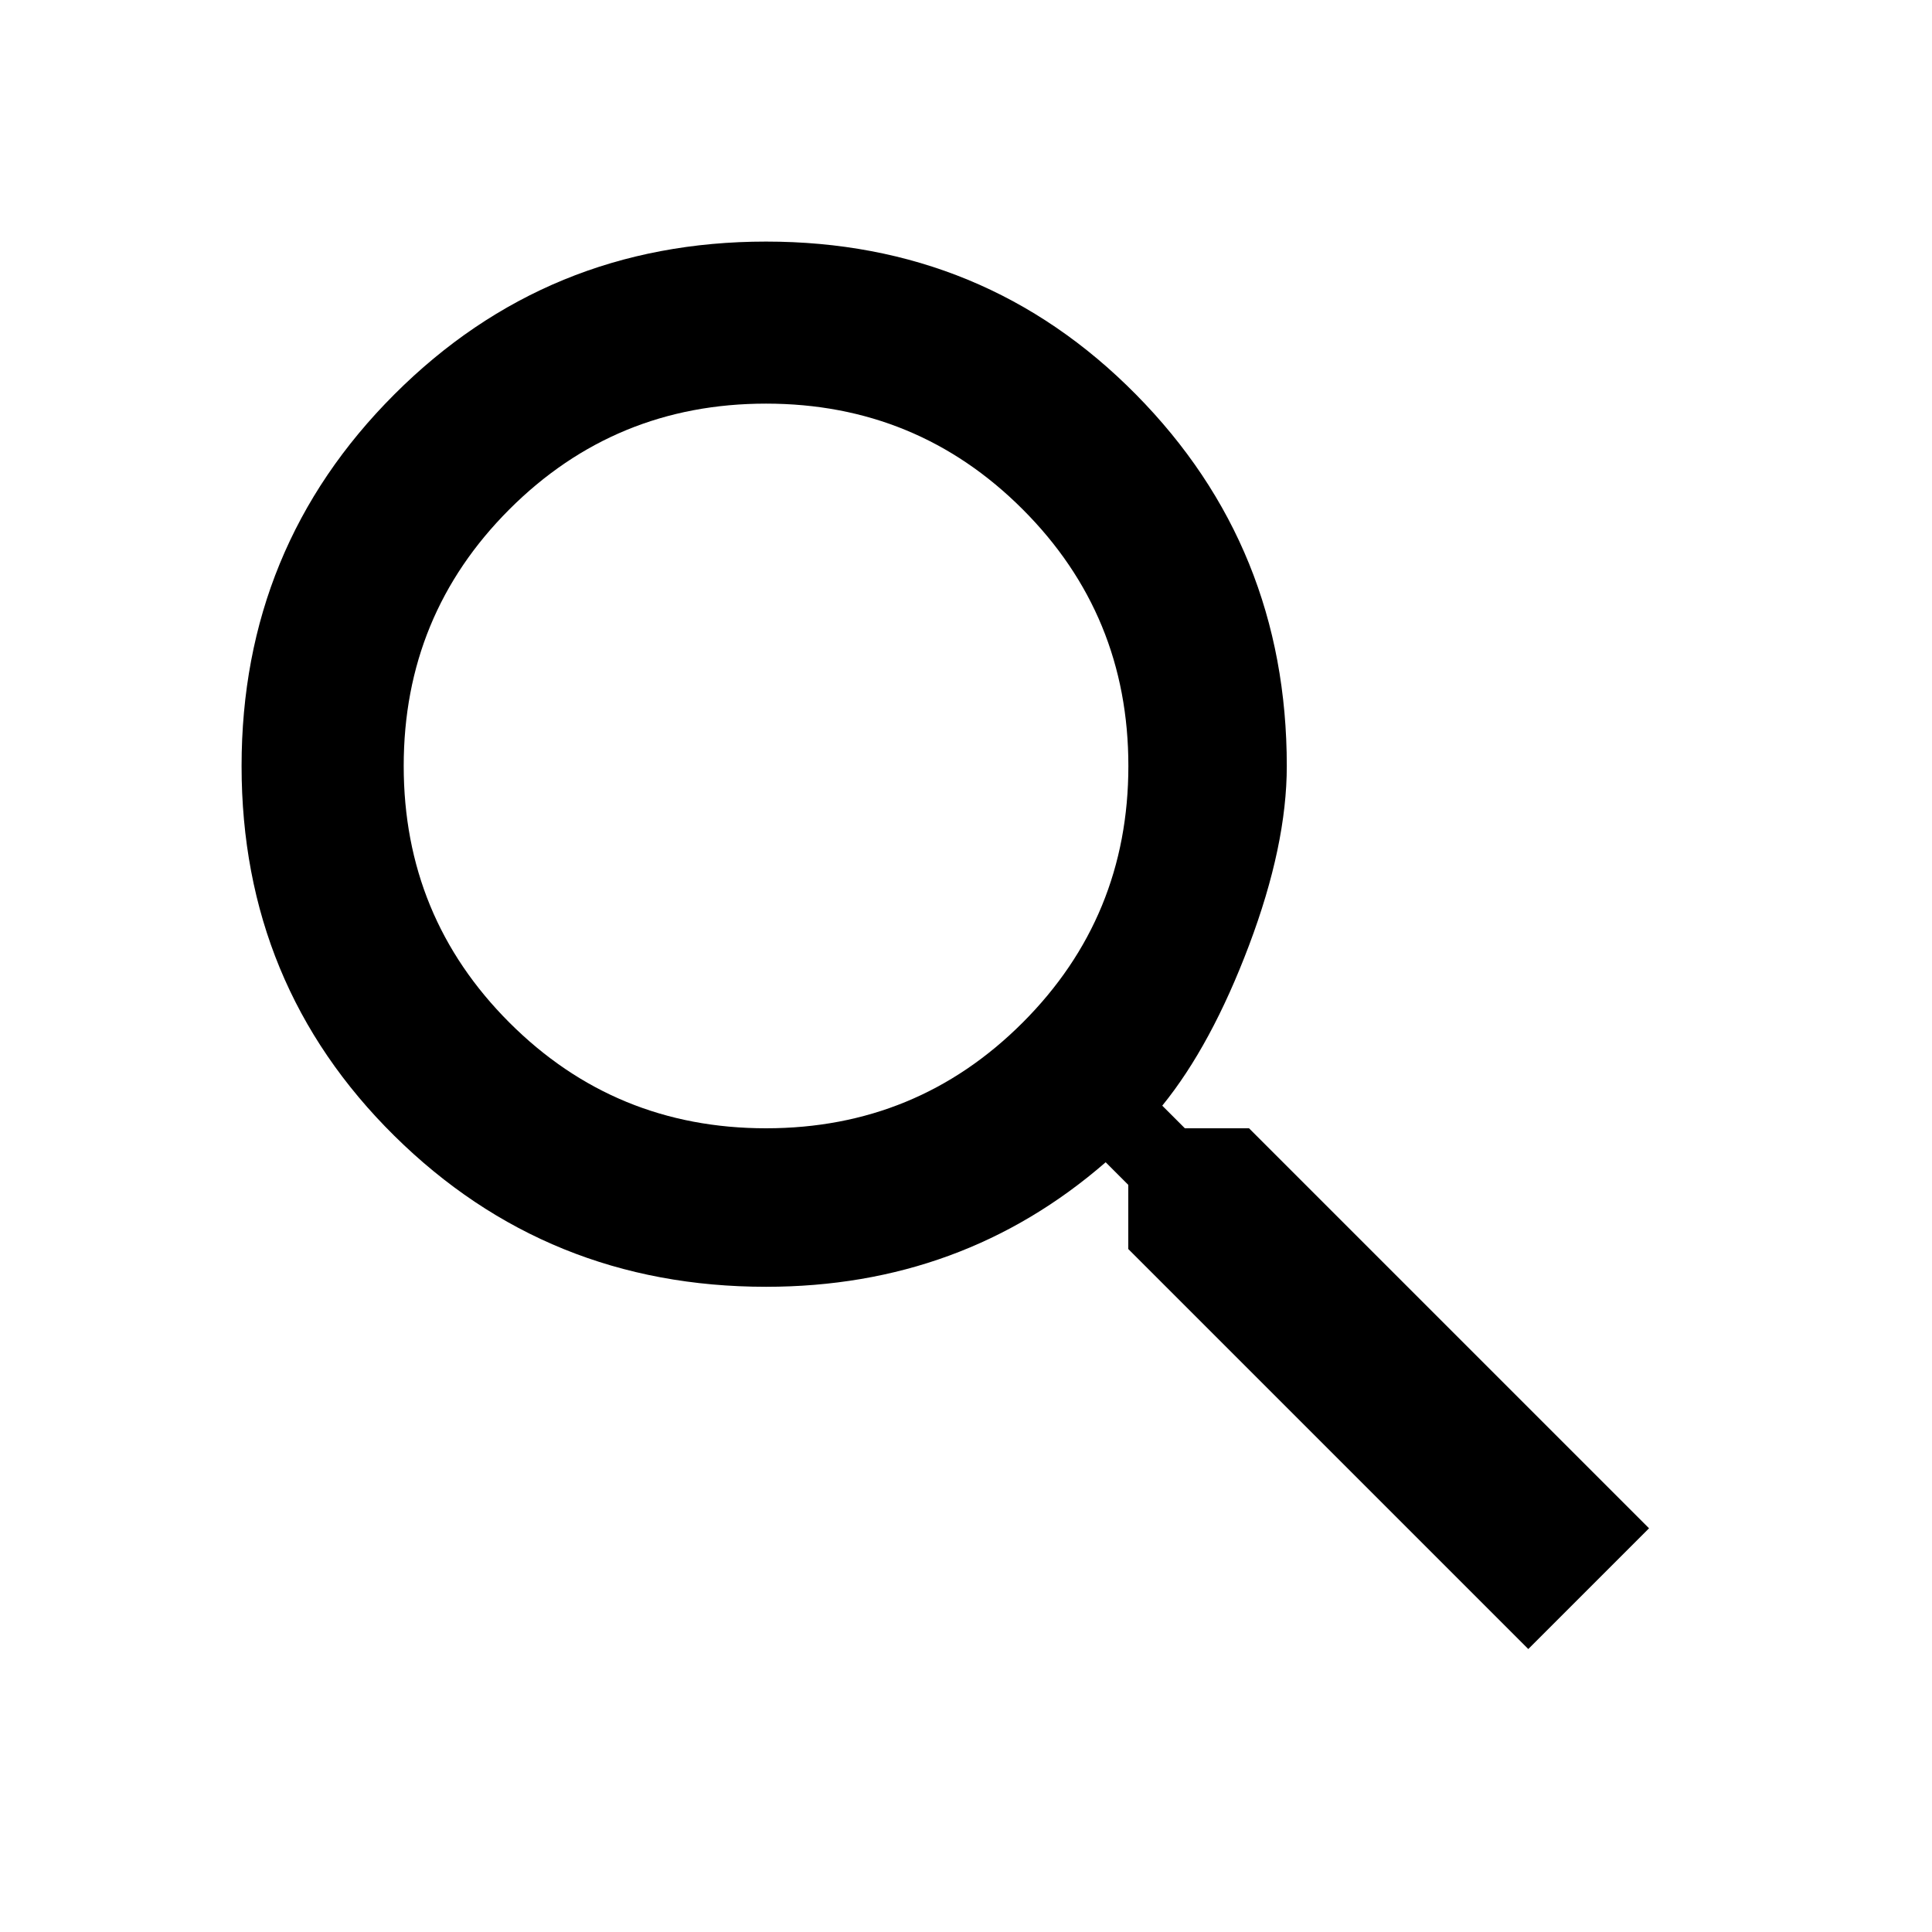
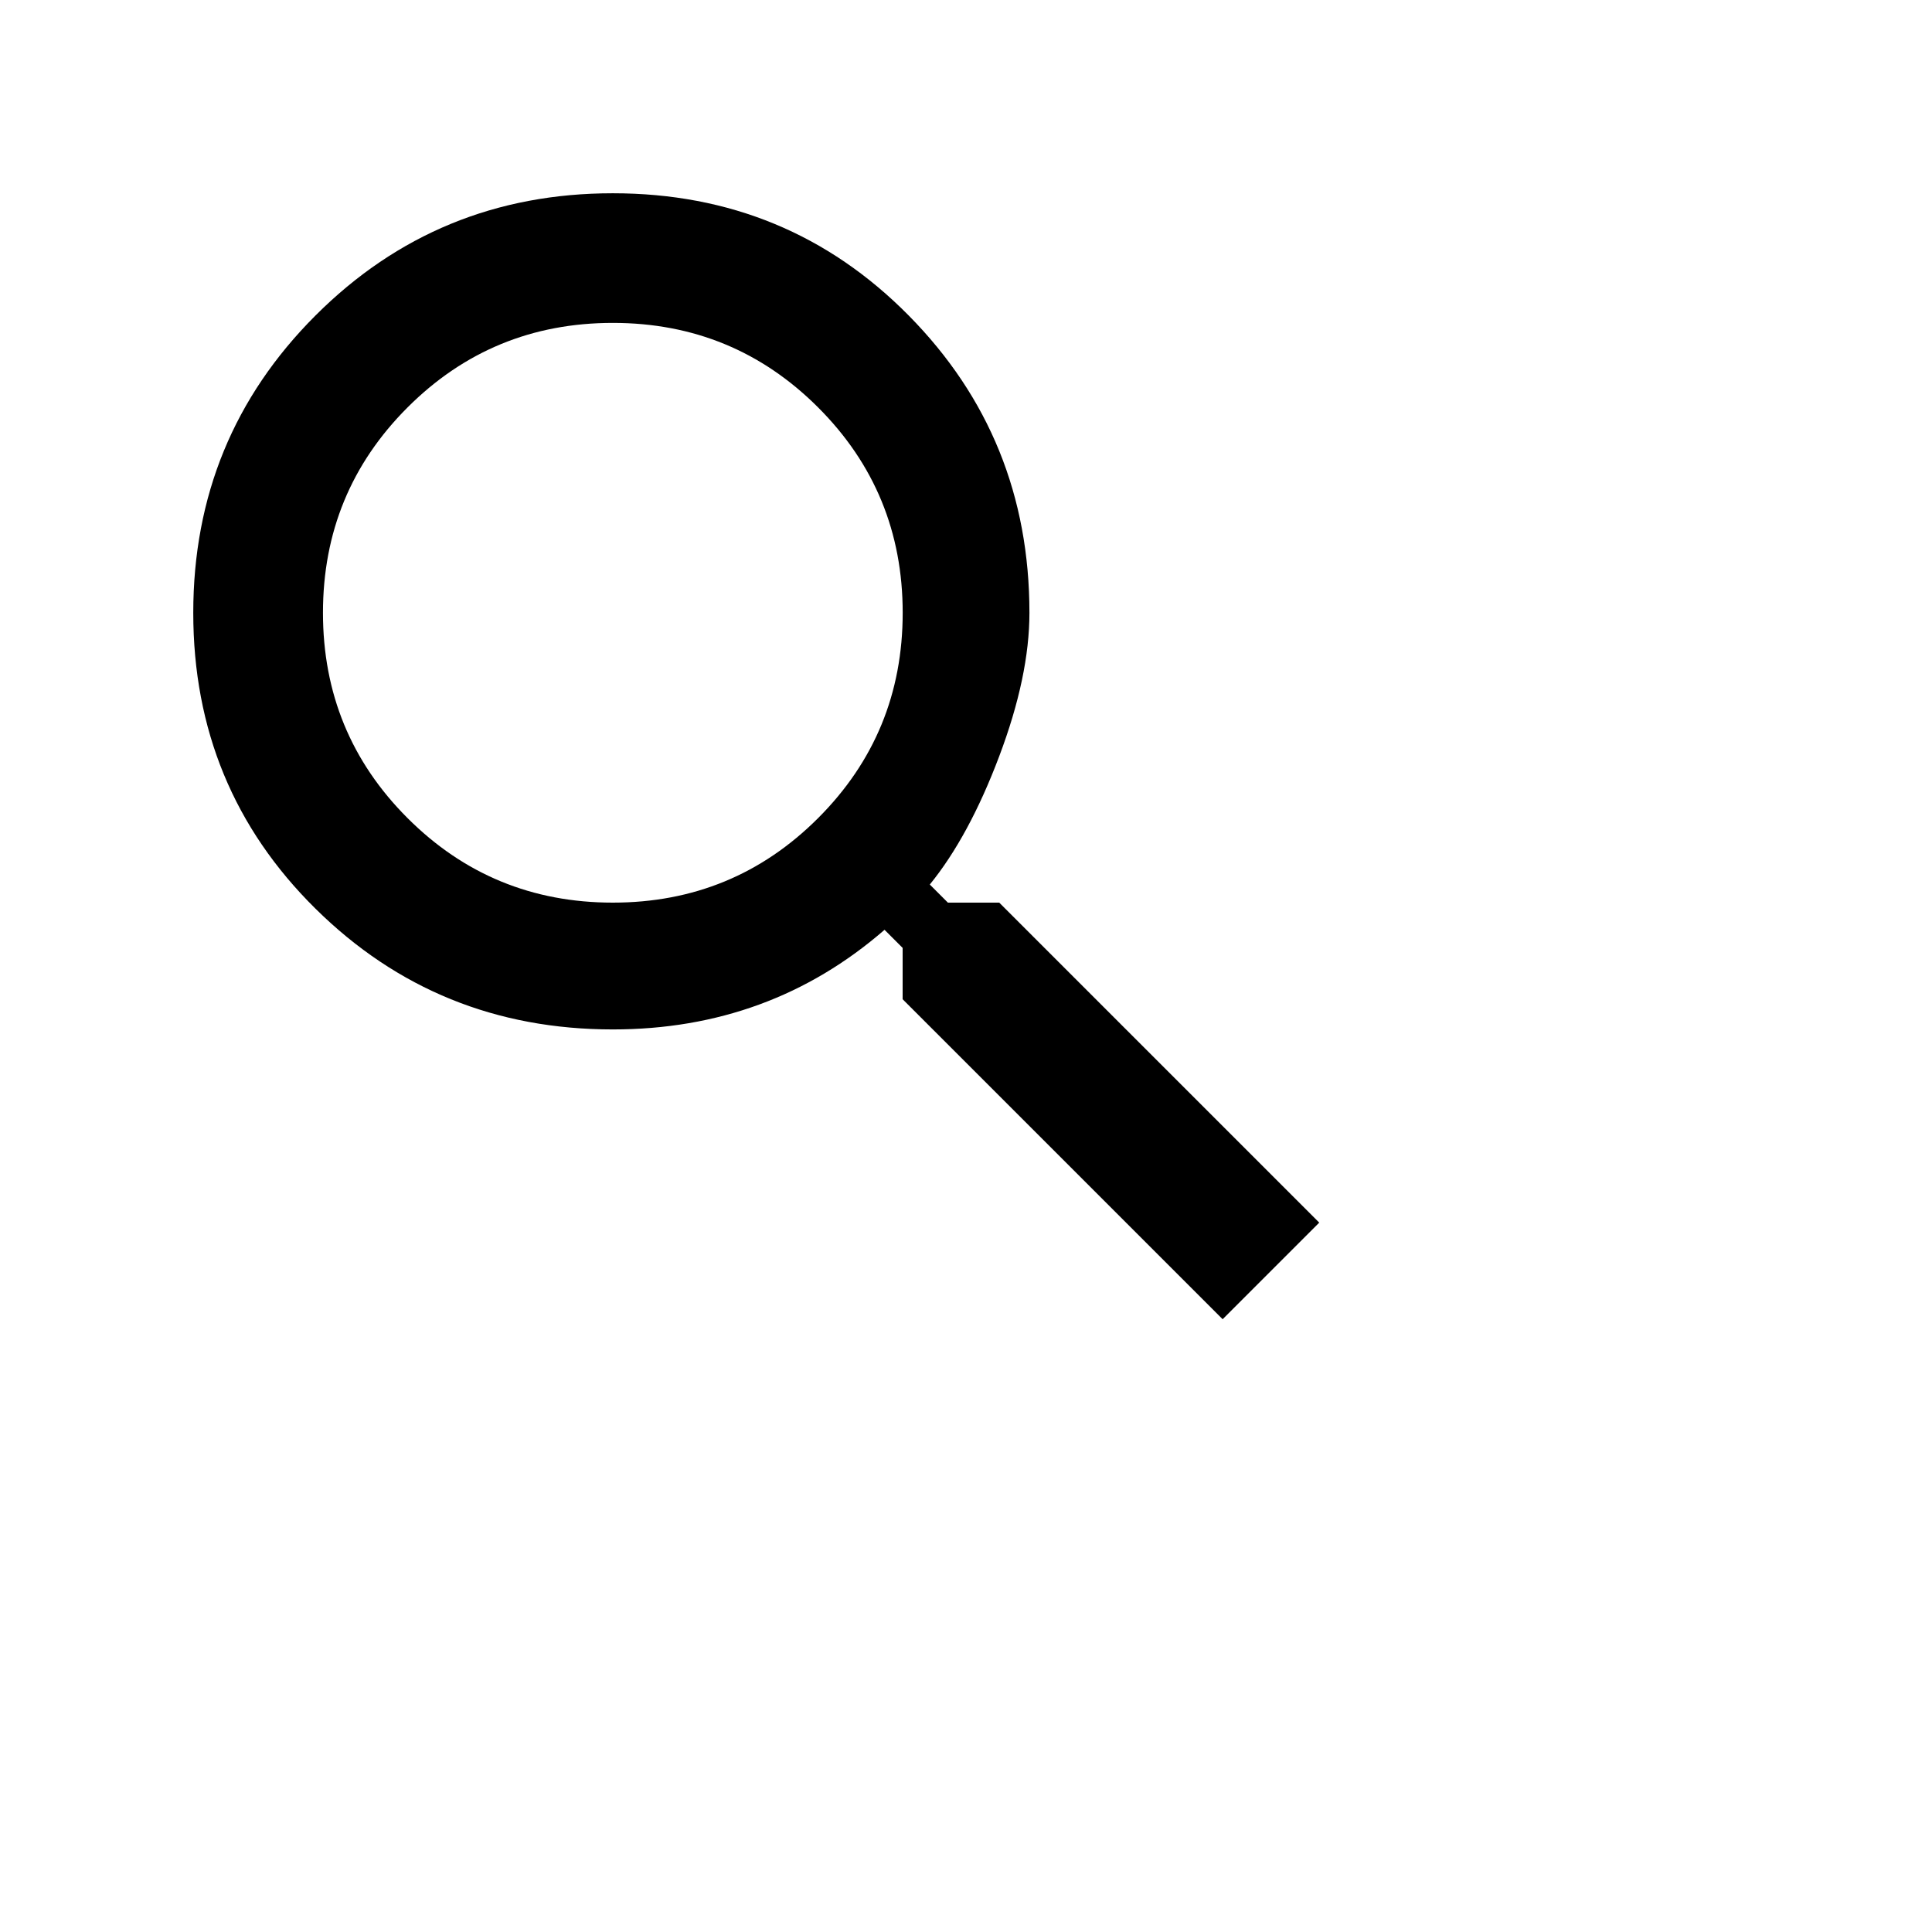
- <svg xmlns="http://www.w3.org/2000/svg" version="1.1" width="24" height="24" viewBox="0 0 24 24">
+ <svg xmlns="http://www.w3.org/2000/svg" version="1.1" width="30" height="30" viewBox="0 0 30 30">
  <path d="M9.516 14.016q1.875 0 3.188-1.313t1.313-3.188-1.313-3.188-3.188-1.313-3.188 1.313-1.313 3.188 1.313 3.188 3.188 1.313zM15.516 14.016l4.969 4.969-1.5 1.5-4.969-4.969v-0.797l-0.281-0.281q-1.781 1.547-4.219 1.547-2.719 0-4.617-1.875t-1.898-4.594 1.898-4.617 4.617-1.898 4.594 1.898 1.875 4.617q0 0.984-0.469 2.227t-1.078 1.992l0.281 0.281h0.797z" />
</svg>
